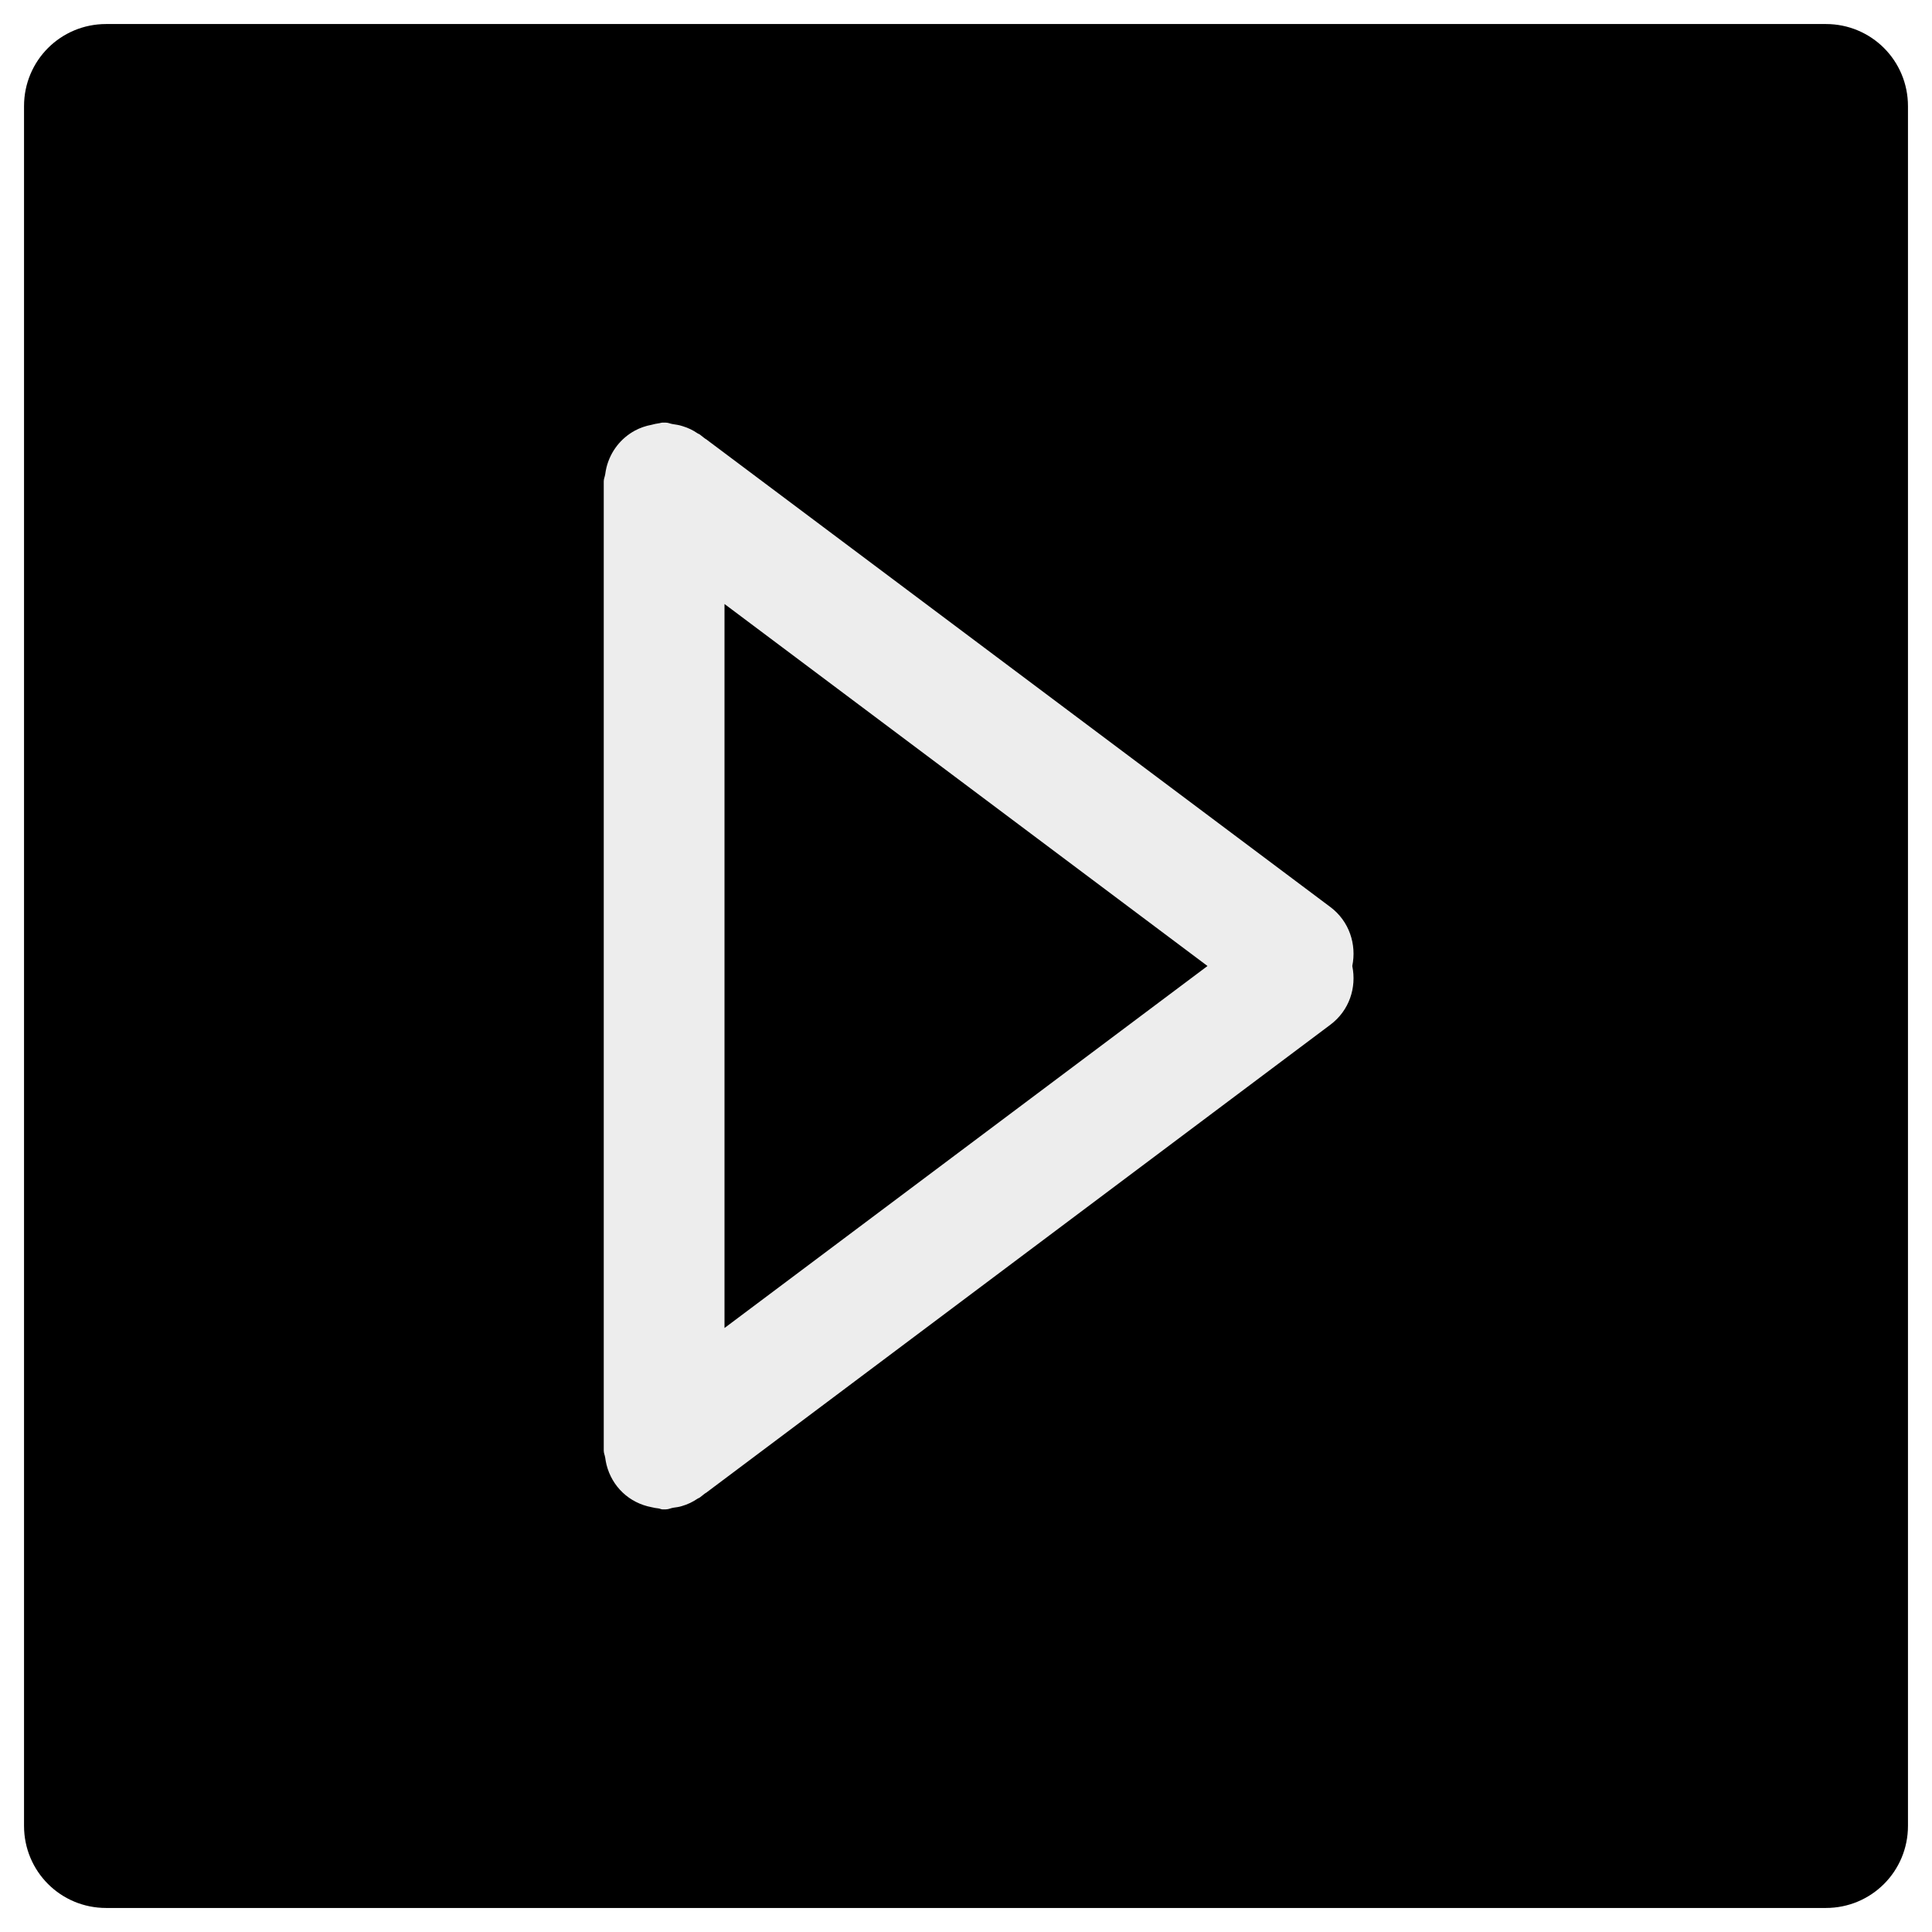
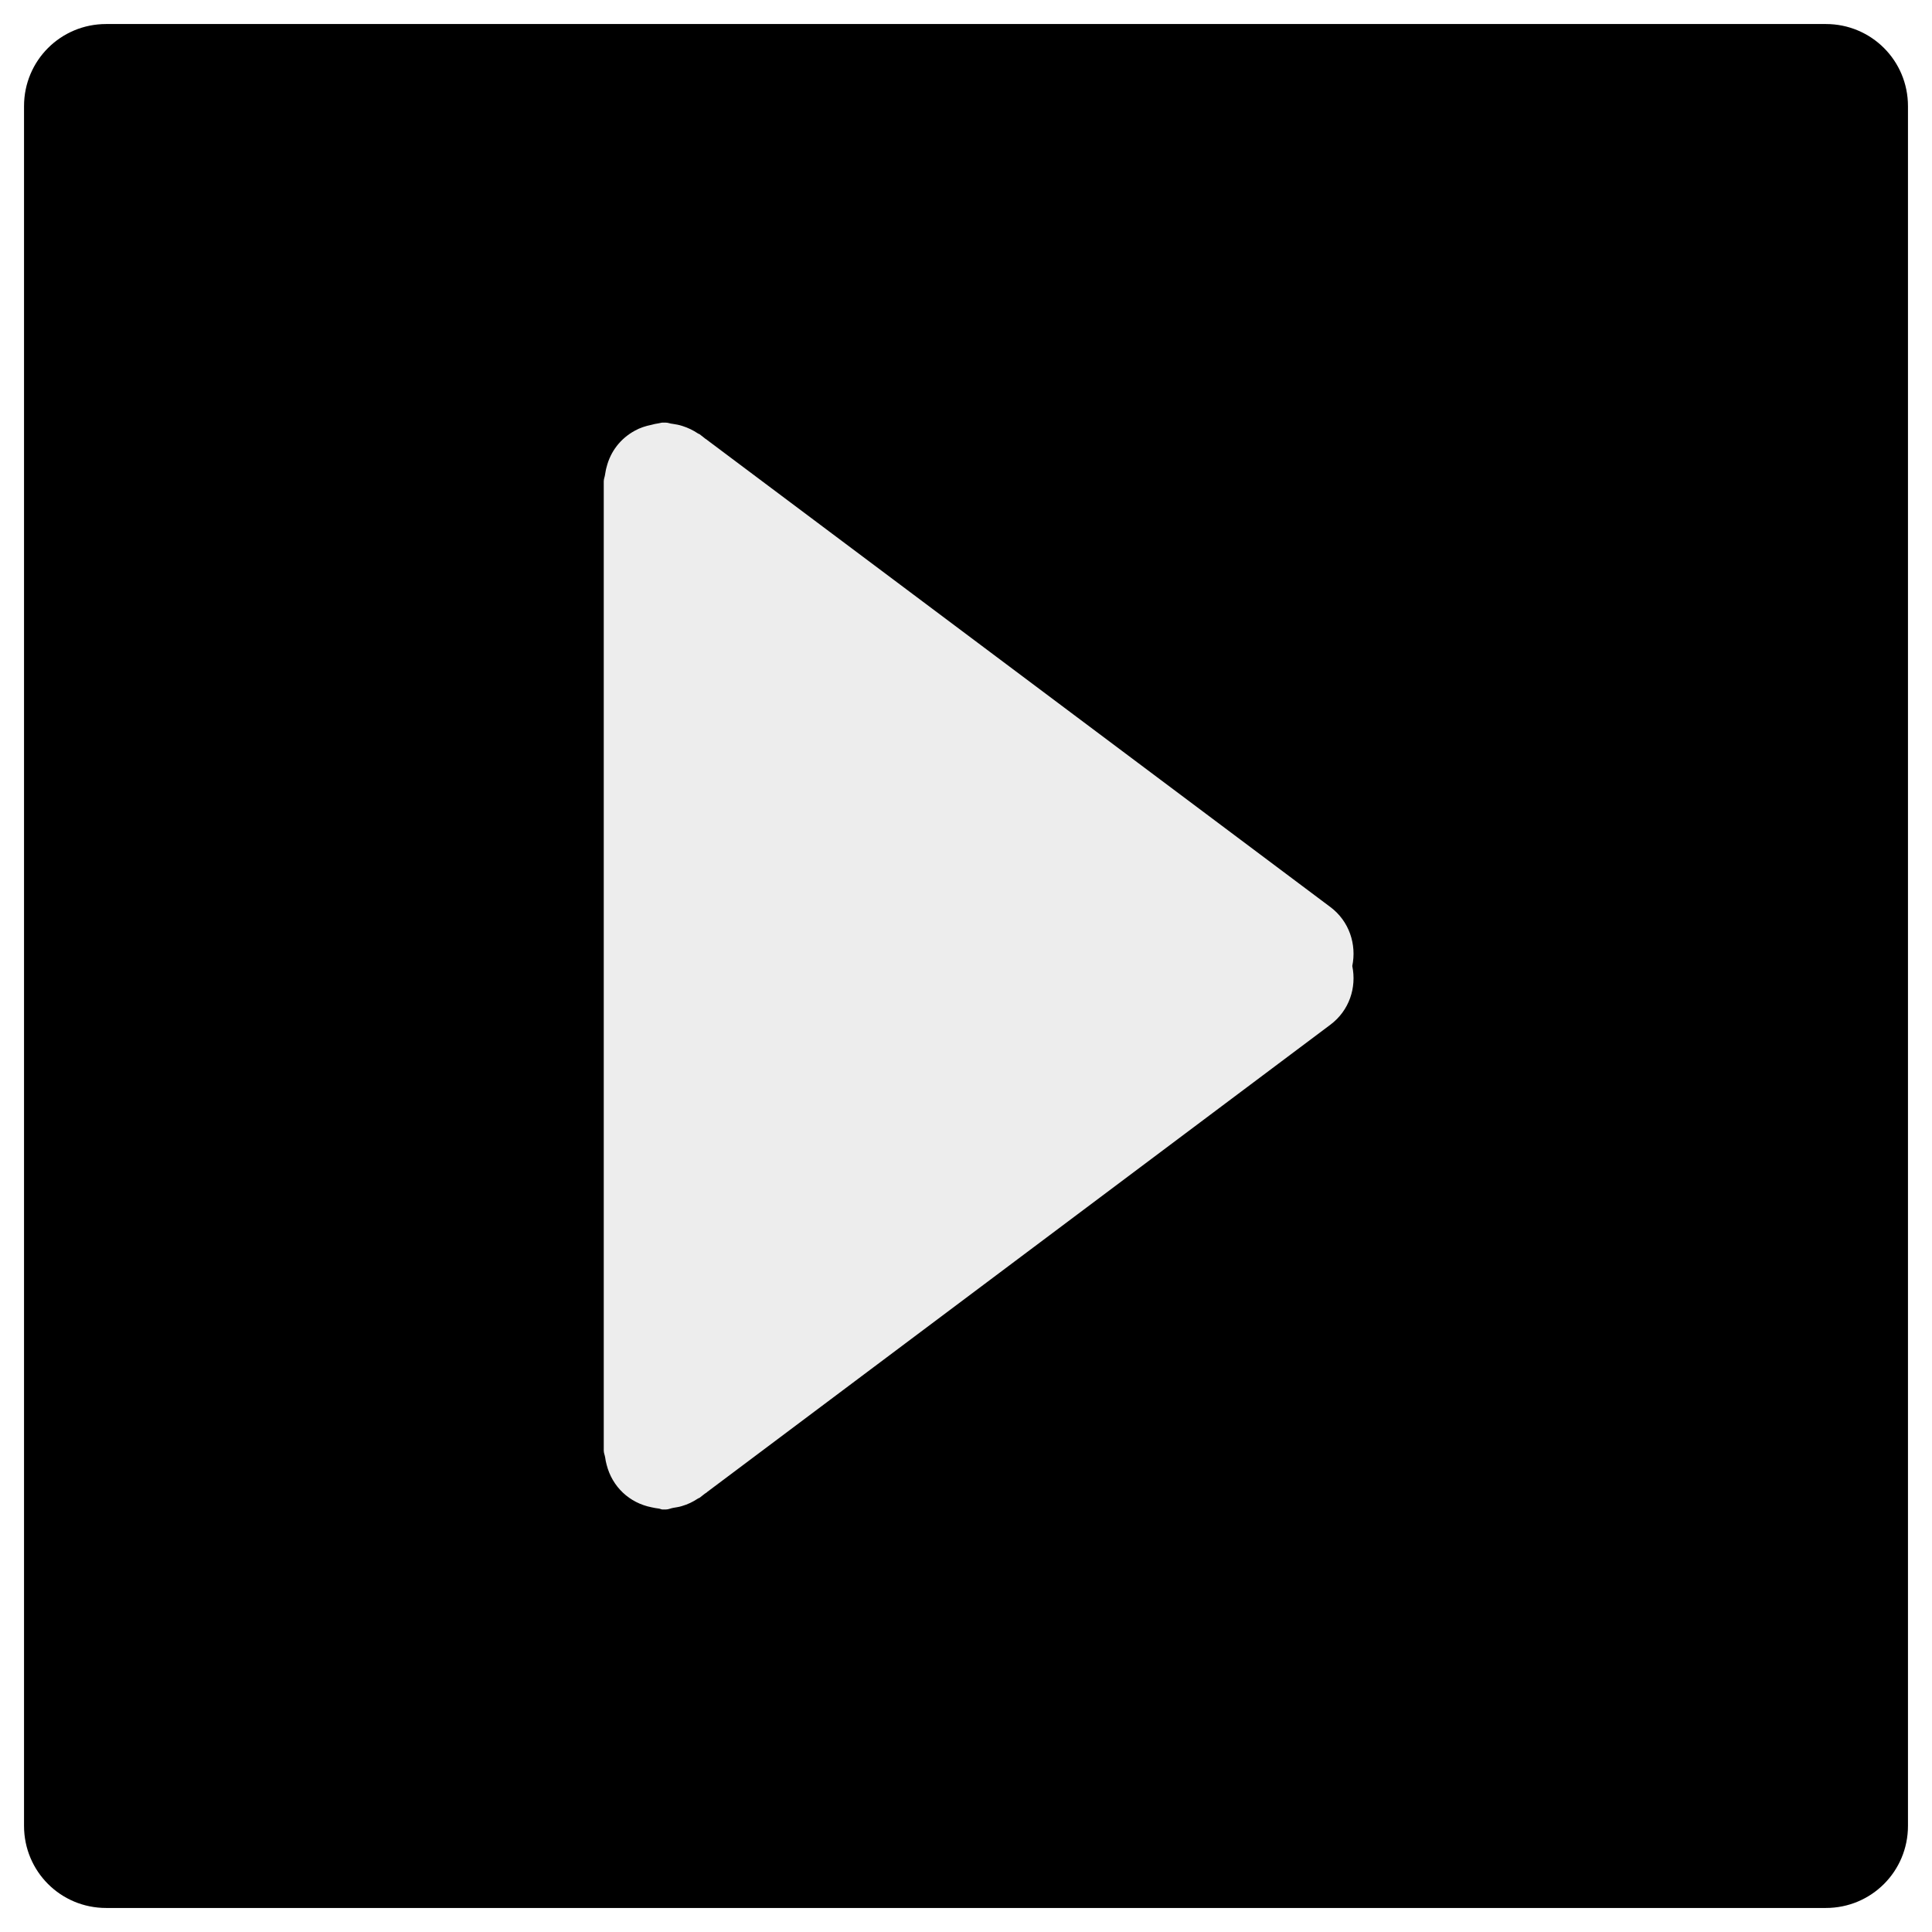
<svg xmlns="http://www.w3.org/2000/svg" width="1em" height="1em" viewBox="0 0 16 16" class="bi bi-arrow-right-square-fill" fill="currentColor" version="1.1" id="svg4">
  <defs id="defs8" />
  <path style="fill:#000000;fill-opacity:1;stroke-width:4.479;stroke-linecap:round" d="m 0.199,15.121 c 0,0.377 0.303,0.68 0.68,0.68 H 15.121 c 0.377,0 0.68,-0.303 0.68,-0.68 V 0.879 c 0,-0.377 -0.303,-0.68 -0.68,-0.68 H 0.879 c -0.377,0 -0.68,0.303 -0.68,0.68 z" id="path1011" />
-   <path id="rect893-5-5" style="opacity:1;fill:#ededed;fill-opacity:1;stroke-width:3.803;stroke-linecap:round" d="M 5.486 3.5 C 5.475 3.5 5.465 3.505 5.453 3.506 C 5.434 3.508 5.416 3.513 5.396 3.518 C 5.347 3.527 5.301 3.543 5.258 3.566 C 5.141 3.63 5.057 3.737 5.023 3.869 C 5.018 3.889 5.015 3.908 5.012 3.928 C 5.009 3.948 5 3.965 5 3.986 L 5 12.014 C 5 12.034 5.009 12.052 5.012 12.072 C 5.015 12.092 5.018 12.111 5.023 12.131 C 5.069 12.312 5.211 12.447 5.396 12.482 C 5.416 12.487 5.434 12.49 5.453 12.492 C 5.465 12.493 5.474 12.5 5.486 12.5 L 5.514 12.5 C 5.537 12.5 5.556 12.489 5.578 12.486 C 5.601 12.483 5.624 12.48 5.646 12.473 C 5.695 12.459 5.738 12.438 5.779 12.41 C 5.784 12.407 5.79 12.406 5.795 12.402 L 5.832 12.373 C 5.841 12.365 5.851 12.362 5.859 12.354 L 11.018 8.486 C 11.174 8.369 11.236 8.179 11.199 8 C 11.236 7.821 11.174 7.629 11.018 7.512 L 5.859 3.646 C 5.851 3.638 5.841 3.635 5.832 3.627 L 5.795 3.598 C 5.79 3.594 5.784 3.593 5.779 3.59 C 5.74 3.563 5.699 3.543 5.652 3.529 C 5.625 3.52 5.598 3.516 5.57 3.512 C 5.551 3.509 5.534 3.5 5.514 3.5 L 5.486 3.5 z M 6 5.002 L 10 8 L 6 10.998 L 6 5.002 z " />
+   <path id="rect893-5-5" style="opacity:1;fill:#ededed;fill-opacity:1;stroke-width:3.803;stroke-linecap:round" d="m 5.486,3.5 c -0.012,0 -0.022,0.005 -0.033,0.006 -0.019,0.002 -0.038,0.007 -0.057,0.012 -0.05,0.01 -0.096,0.025 -0.139,0.049 -0.117,0.064 -0.201,0.17 -0.234,0.303 -0.006,0.019 -0.008,0.039 -0.012,0.059 C 5.009,3.948 5,3.965 5,3.986 v 8.027 c 0,0.021 0.009,0.038 0.012,0.059 0.003,0.02 0.006,0.039 0.012,0.059 0.046,0.181 0.188,0.316 0.373,0.352 0.019,0.004 0.037,0.008 0.057,0.01 0.012,8.29e-4 0.021,0.008 0.033,0.008 h 0.027 c 0.023,0 0.042,-0.011 0.064,-0.014 0.023,-0.004 0.046,-0.007 0.068,-0.014 0.049,-0.014 0.092,-0.035 0.133,-0.062 0.005,-0.004 0.011,-0.004 0.016,-0.008 l 0.037,-0.029 c 0.009,-0.008 0.019,-0.011 0.027,-0.02 L 11.018,8.486 C 11.174,8.369 11.236,8.179 11.199,8 11.236,7.821 11.174,7.629 11.018,7.512 L 5.859,3.646 c -0.008,-0.008 -0.019,-0.012 -0.027,-0.02 l -0.037,-0.029 c -0.005,-0.004 -0.011,-0.004 -0.016,-0.008 -0.039,-0.026 -0.08,-0.046 -0.127,-0.061 -0.027,-0.009 -0.054,-0.014 -0.082,-0.018 C 5.551,3.509 5.534,3.5 5.514,3.5 Z" />
</svg>
